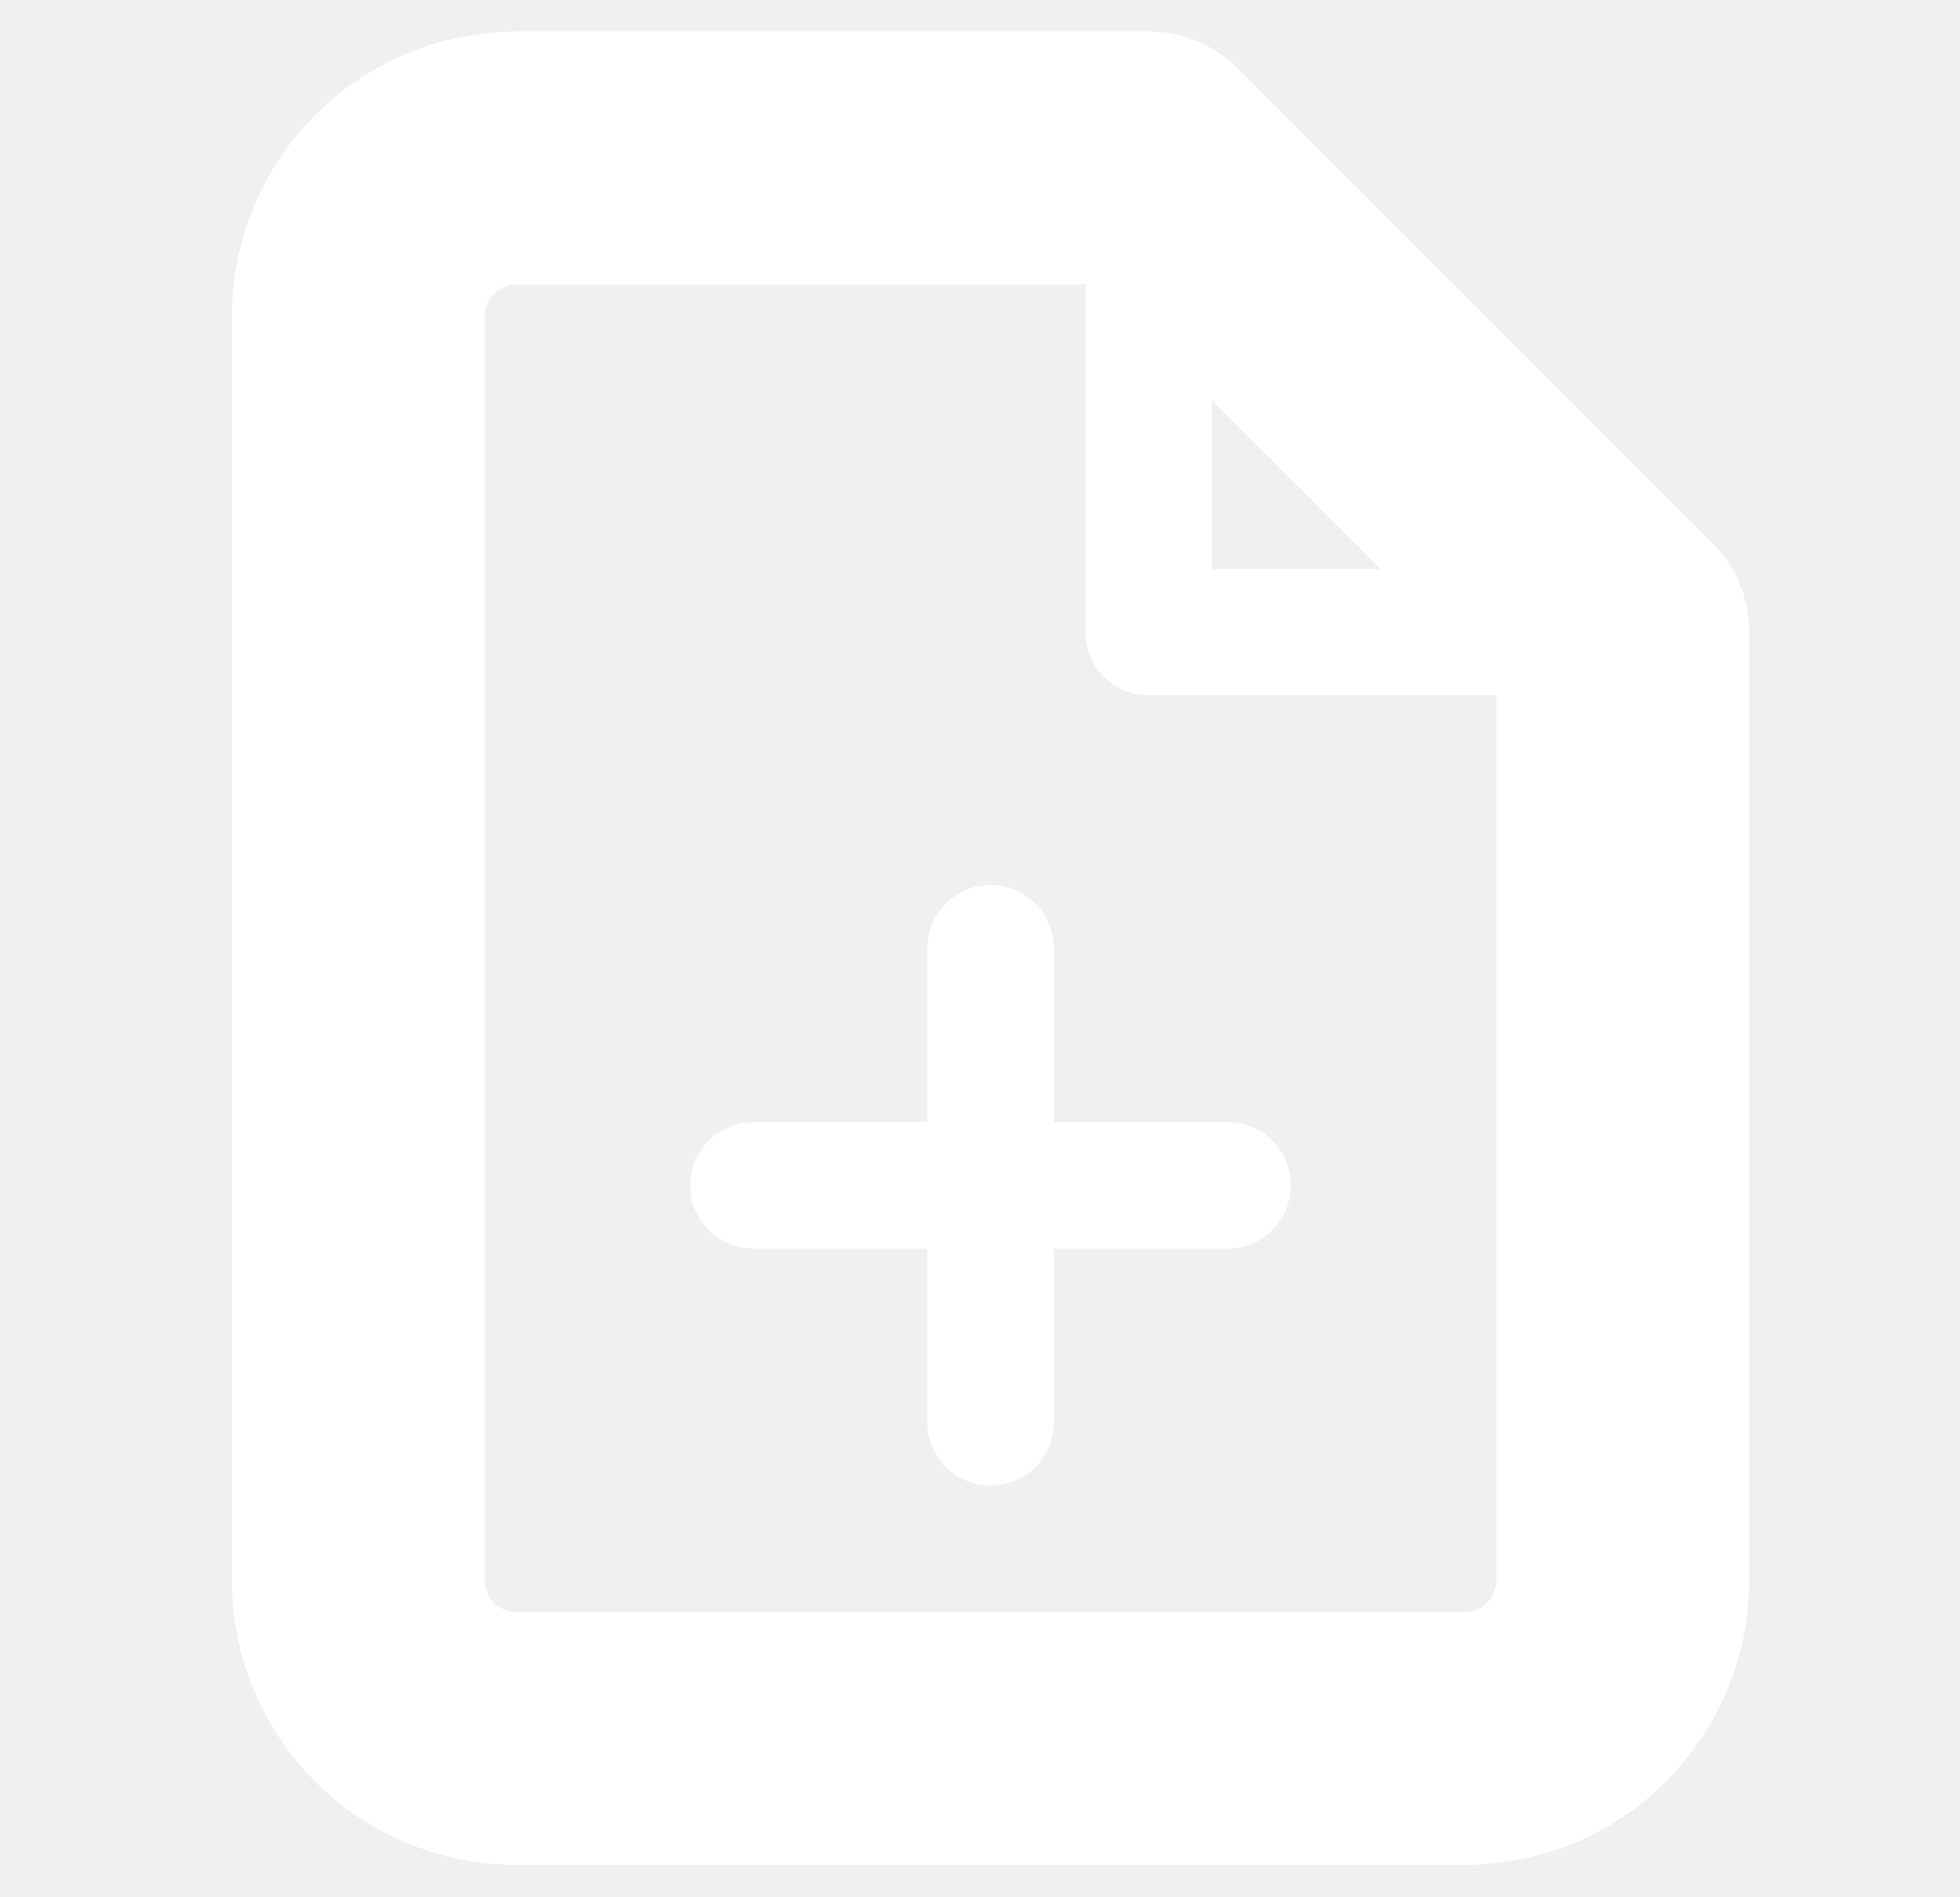
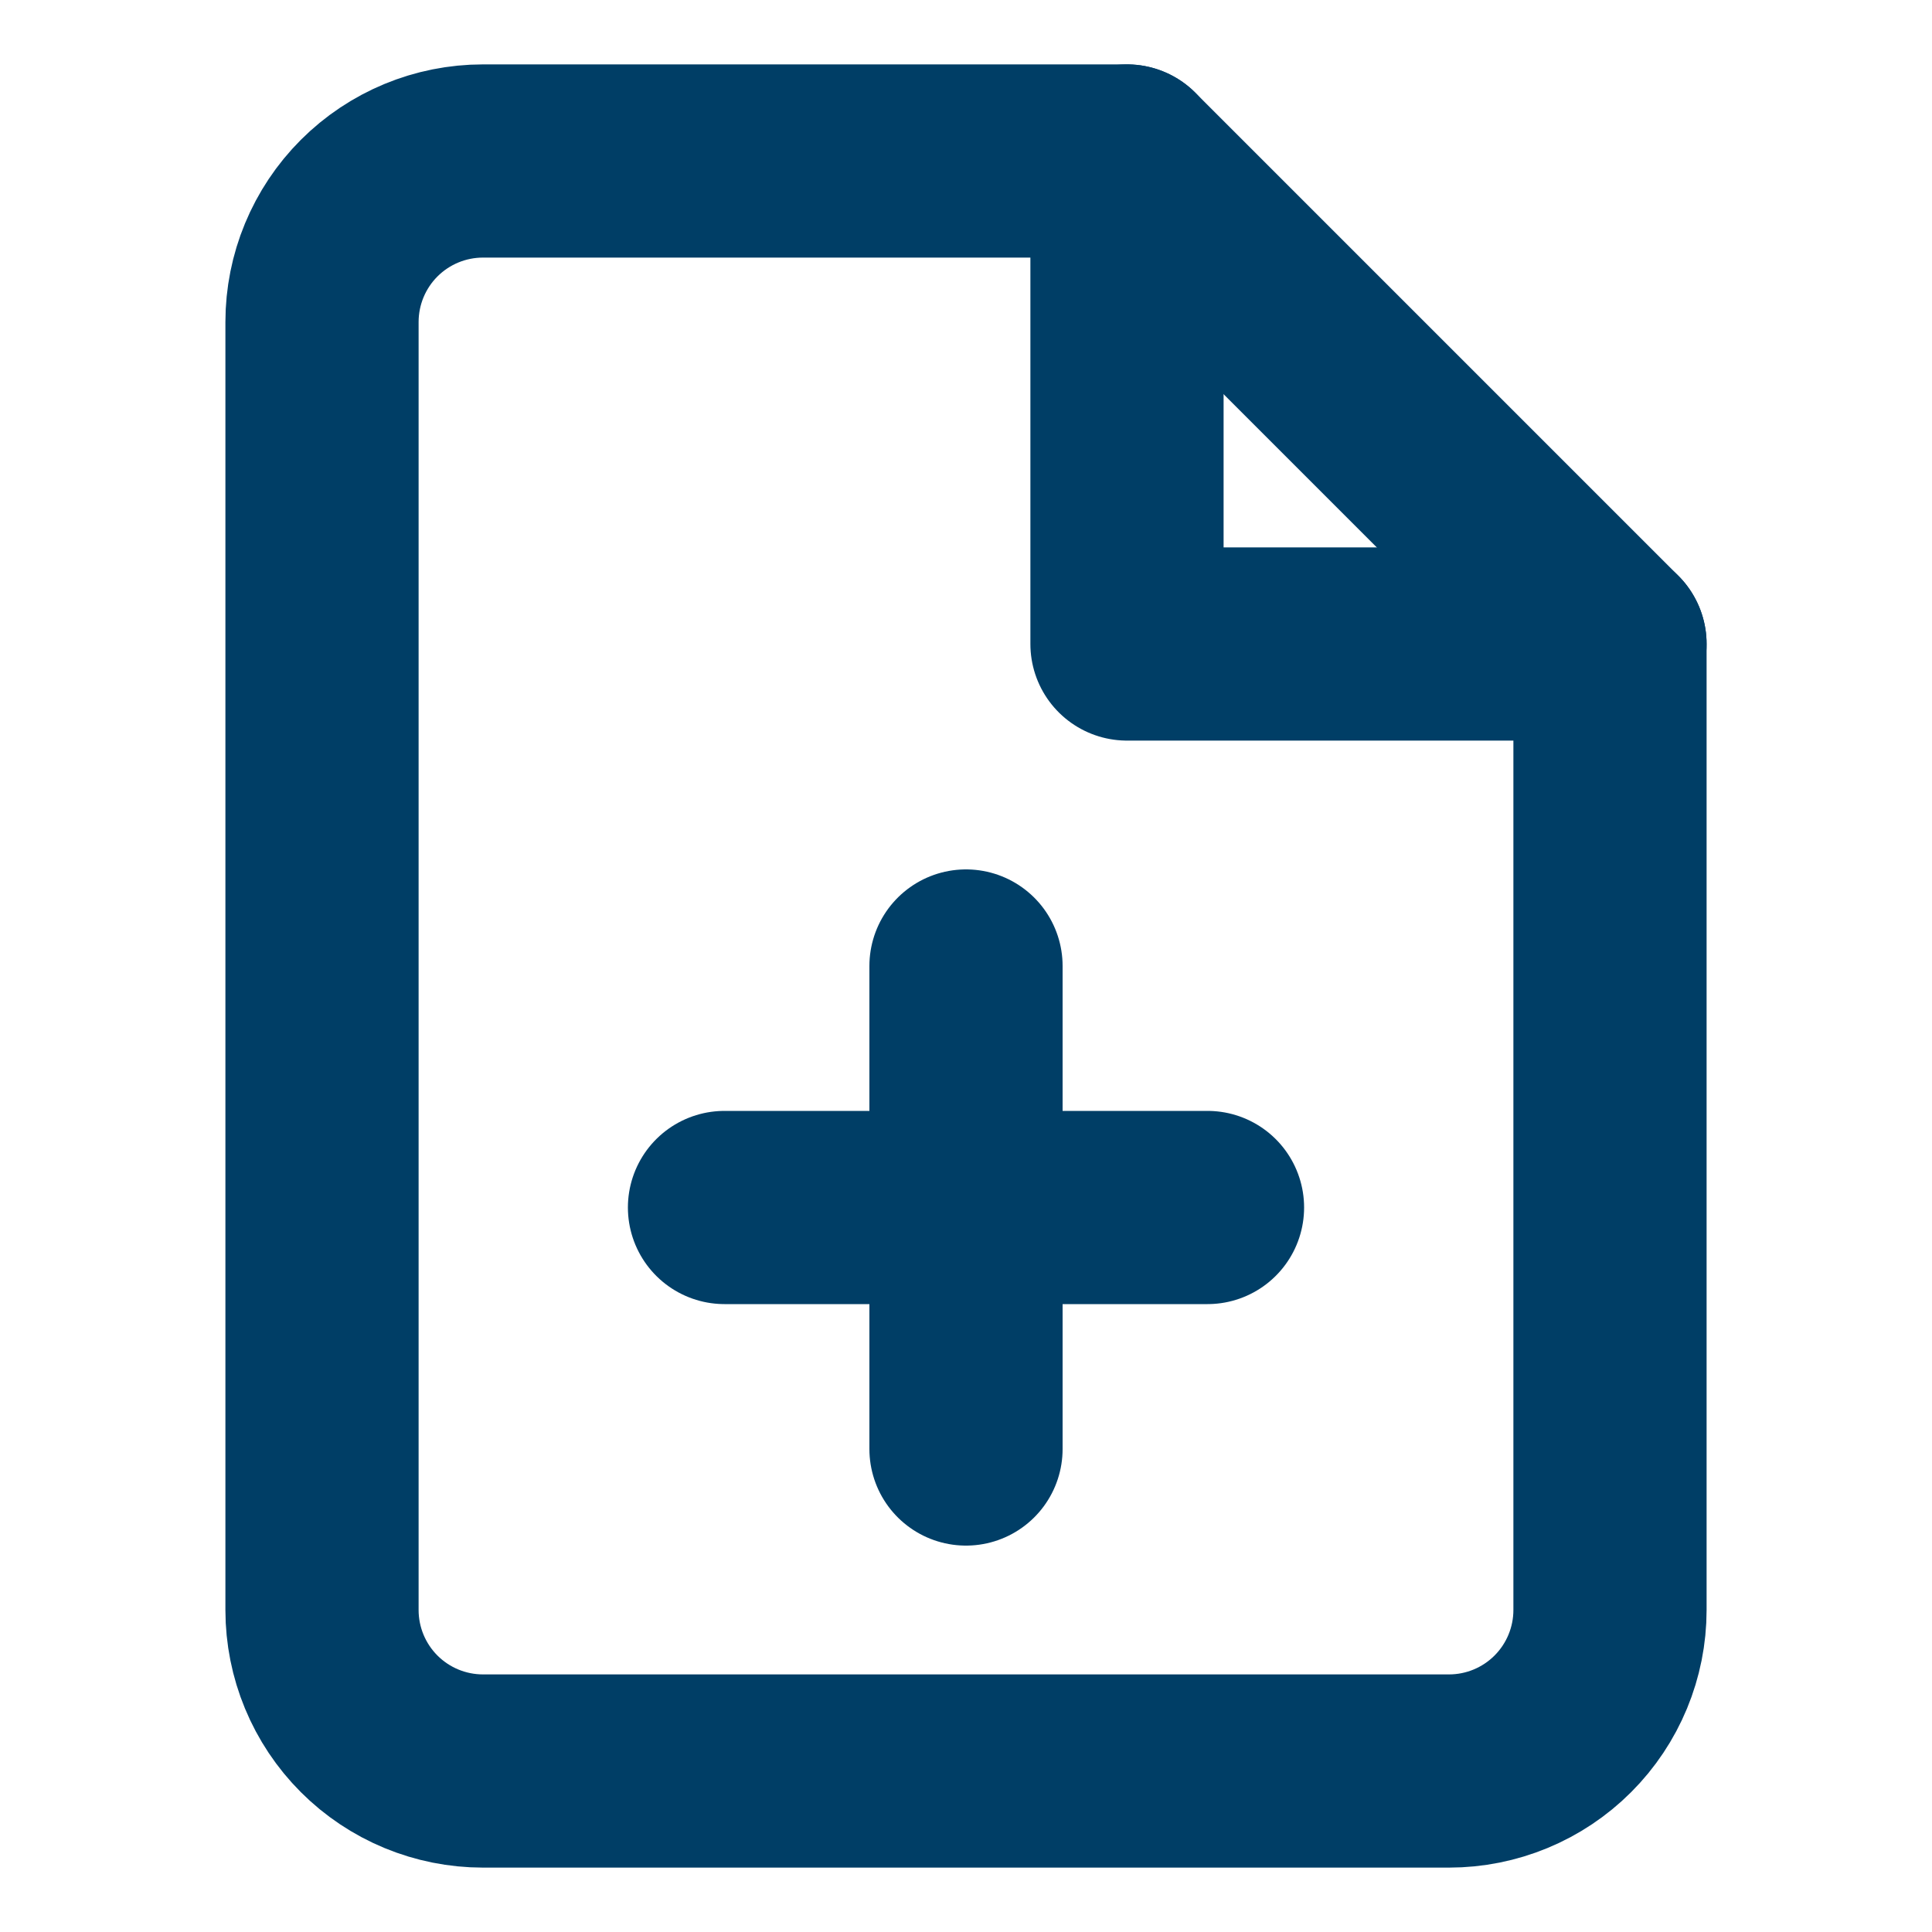
- <svg xmlns="http://www.w3.org/2000/svg" width="31" height="30" viewBox="0 0 31 30" fill="none">
-   <path d="M18.167 2.5H8.167C7.504 2.5 6.868 2.763 6.399 3.232C5.93 3.701 5.667 4.337 5.667 5V25C5.667 25.663 5.93 26.299 6.399 26.768C6.868 27.237 7.504 27.5 8.167 27.5H23.167C23.83 27.5 24.466 27.237 24.934 26.768C25.403 26.299 25.667 25.663 25.667 25V10L18.167 2.5Z" stroke="white" stroke-width="4" stroke-linecap="round" stroke-linejoin="round" />
-   <path d="M18.167 2.5V10H25.667" stroke="white" stroke-width="2" stroke-linecap="round" stroke-linejoin="round" />
-   <path d="M15.667 22.5V15" stroke="white" stroke-width="2" stroke-linecap="round" stroke-linejoin="round" />
-   <path d="M11.917 18.75H19.417" stroke="white" stroke-width="2" stroke-linecap="round" stroke-linejoin="round" />
+ <svg xmlns="http://www.w3.org/2000/svg" width="100" height="100" viewBox="0 0 100 100" fill="none">
+   <rect width="100" height="100" fill="white" />
+   <path d="M58.333 8.333H25C22.79 8.333 20.67 9.211 19.107 10.774C17.545 12.337 16.667 14.457 16.667 16.667V83.333C16.667 85.543 17.545 87.663 19.107 89.226C20.67 90.789 22.79 91.667 25 91.667H75C77.21 91.667 79.33 90.789 80.892 89.226C82.455 87.663 83.333 85.543 83.333 83.333V33.333L58.333 8.333Z" stroke="#003E66" stroke-width="10" stroke-linecap="round" stroke-linejoin="round" />
+   <path d="M58.333 8.333V33.333H83.333" stroke="#003E66" stroke-width="10" stroke-linecap="round" stroke-linejoin="round" />
+   <path d="M50 75V50" stroke="#003E66" stroke-width="10" stroke-linecap="round" stroke-linejoin="round" />
+   <path d="M37.5 62.5H62.5" stroke="#003E66" stroke-width="10" stroke-linecap="round" stroke-linejoin="round" />
</svg>
